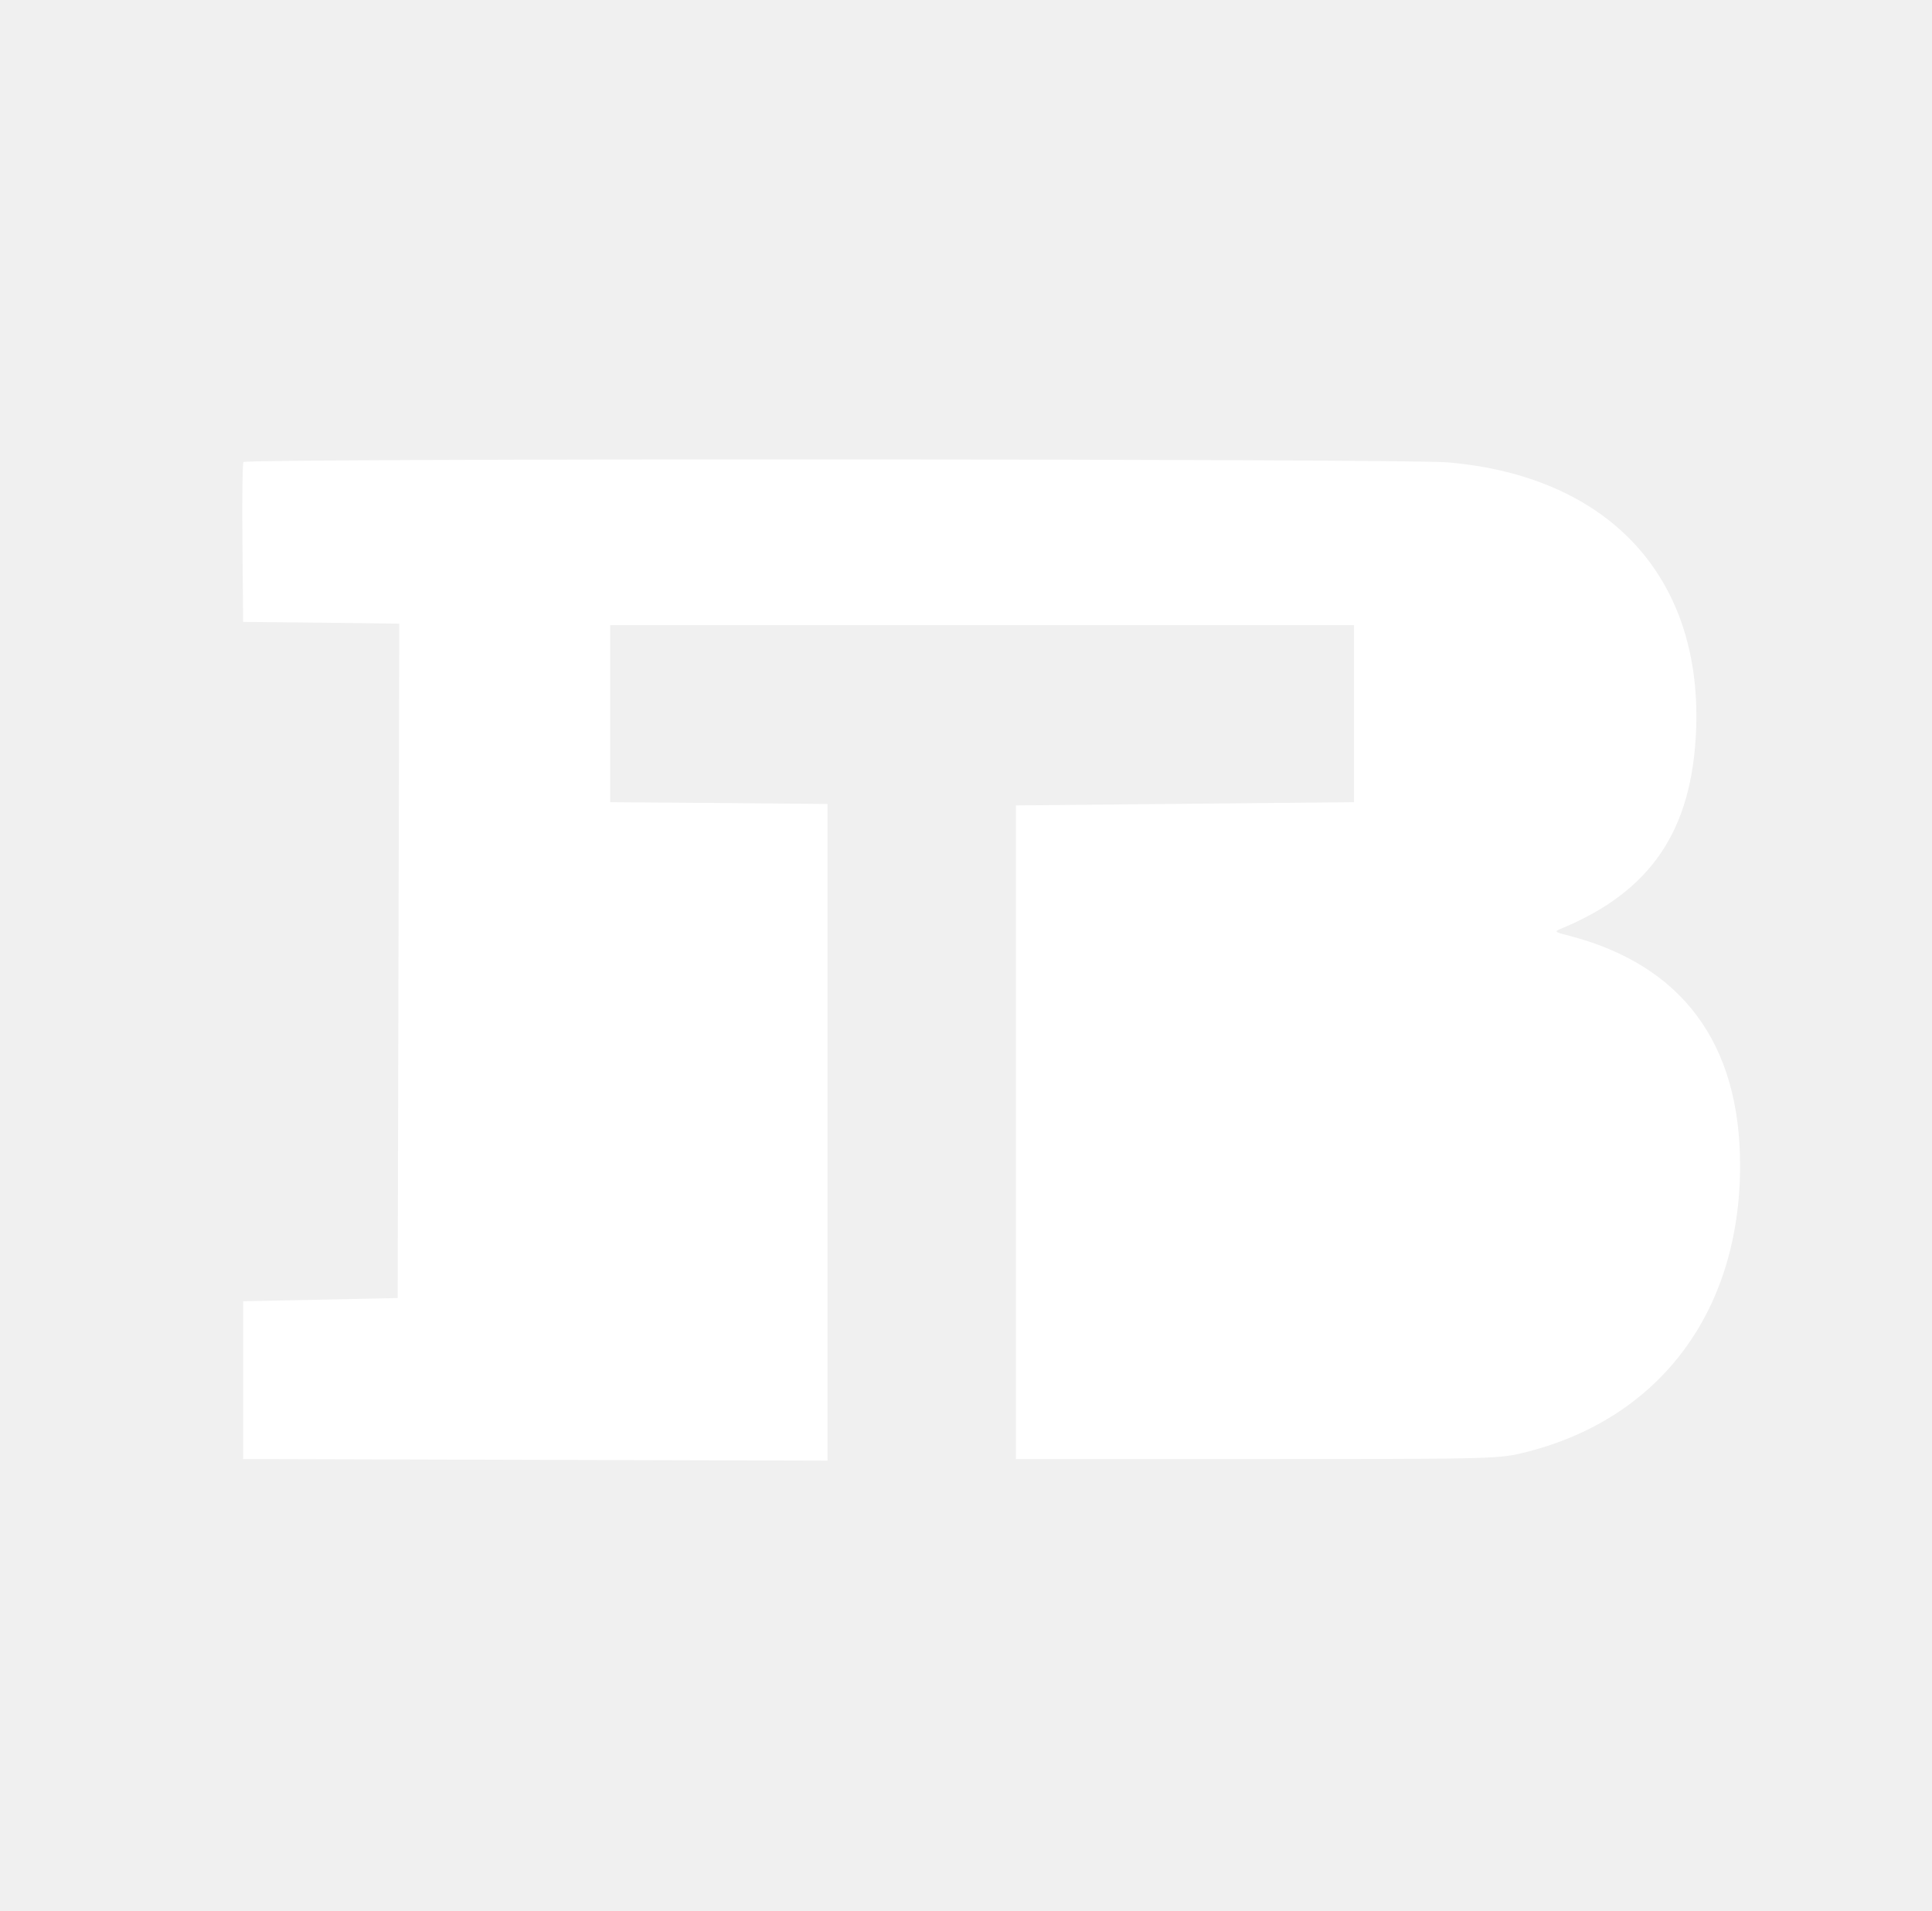
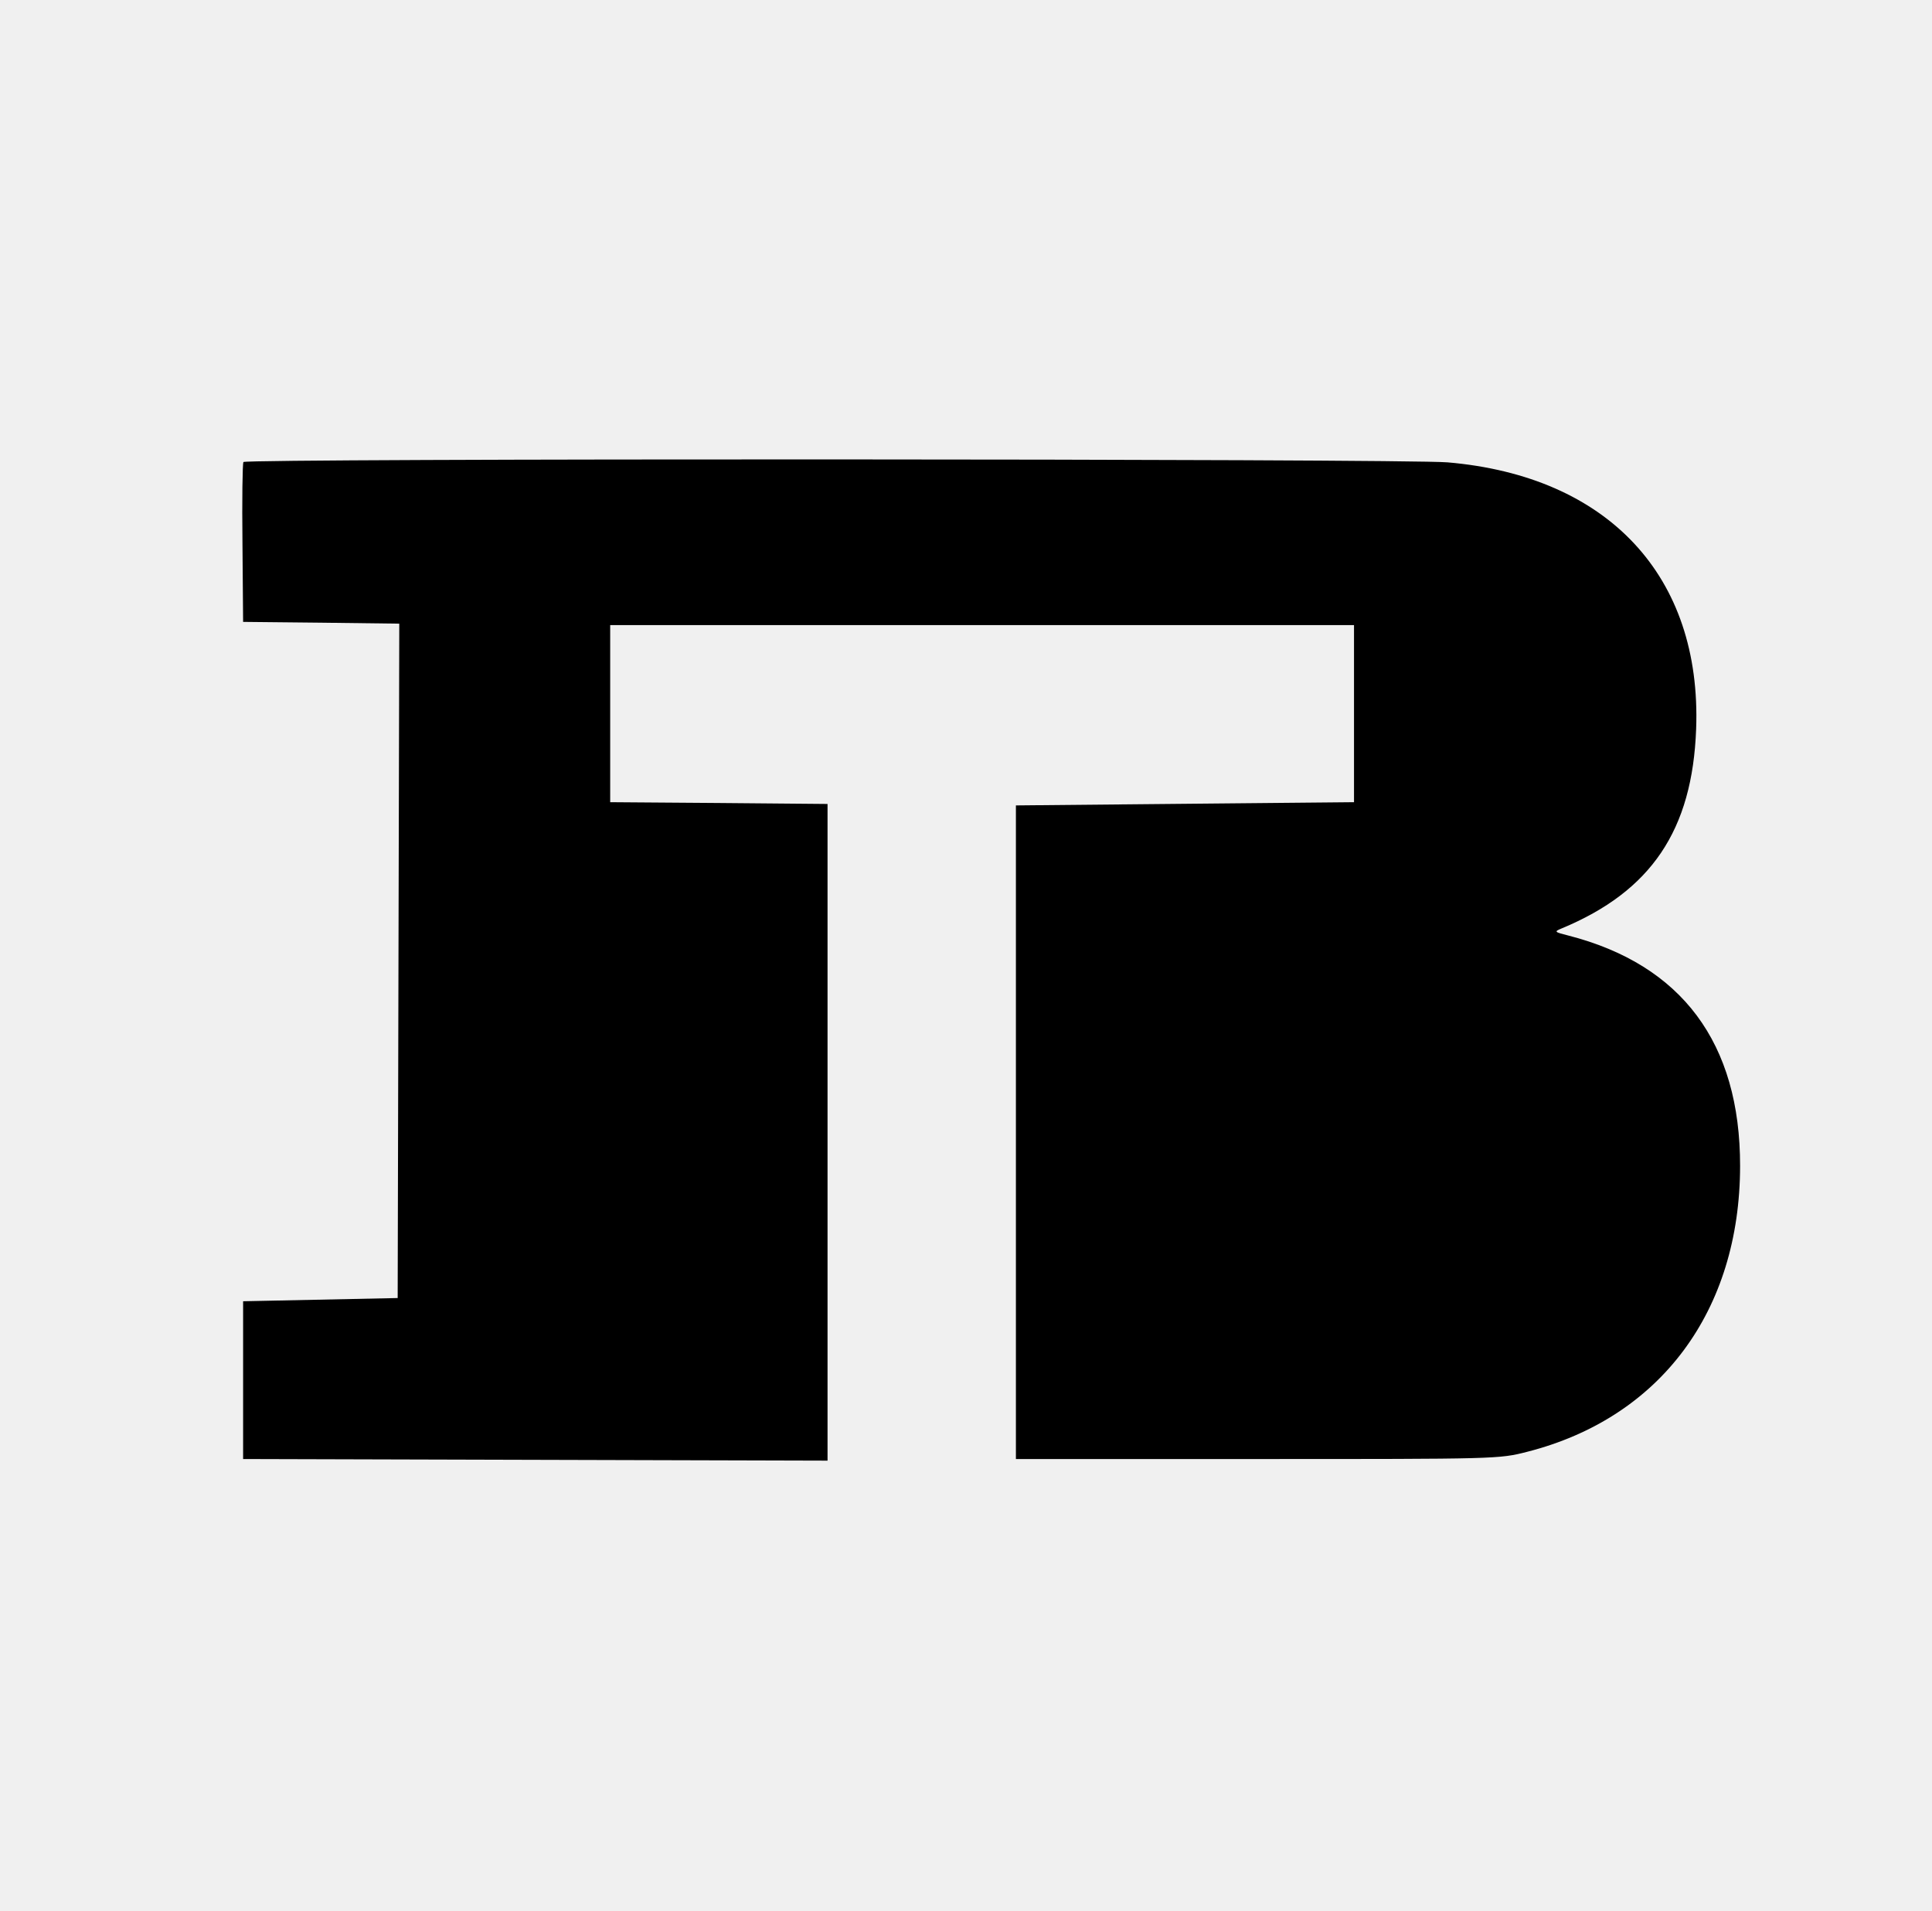
<svg xmlns="http://www.w3.org/2000/svg" version="1.0" width="1252pt" height="1238pt" viewBox="0 0 600 490" preserveAspectRatio="xMidYMid meet">
-   <g transform="translate(0,490) scale(0.05,-0.05)" fill="#ffffff" stroke="none">
+   <g transform="translate(0,490) scale(0.05,-0.05)" fill="currentColor" stroke="none">
    <path d="M1512 7963 c-6 -10 -9 -237 -6 -505 l4 -488 485 -5 485 -6 -5 -2094 -5 -2095 -480 -10 -480 -10 0 -490 0 -490 1815 -5 1815 -5 0 2040 0 2039 -675 6 -675 5 0 550 0 550 2310 0 2310 0 0 -550 0 -550 -1050 -10 -1050 -10 0 -2030 0 -2030 1500 0 c1489 0 1501 0 1676 45 827 211 1321 875 1322 1775 1 764 -362 1251 -1068 1432 -87 22 -88 24 -40 44 556 231 812 610 835 1239 35 948 -546 1571 -1545 1656 -279 23 -7464 25 -7478 2z" />
  </g>
</svg>
